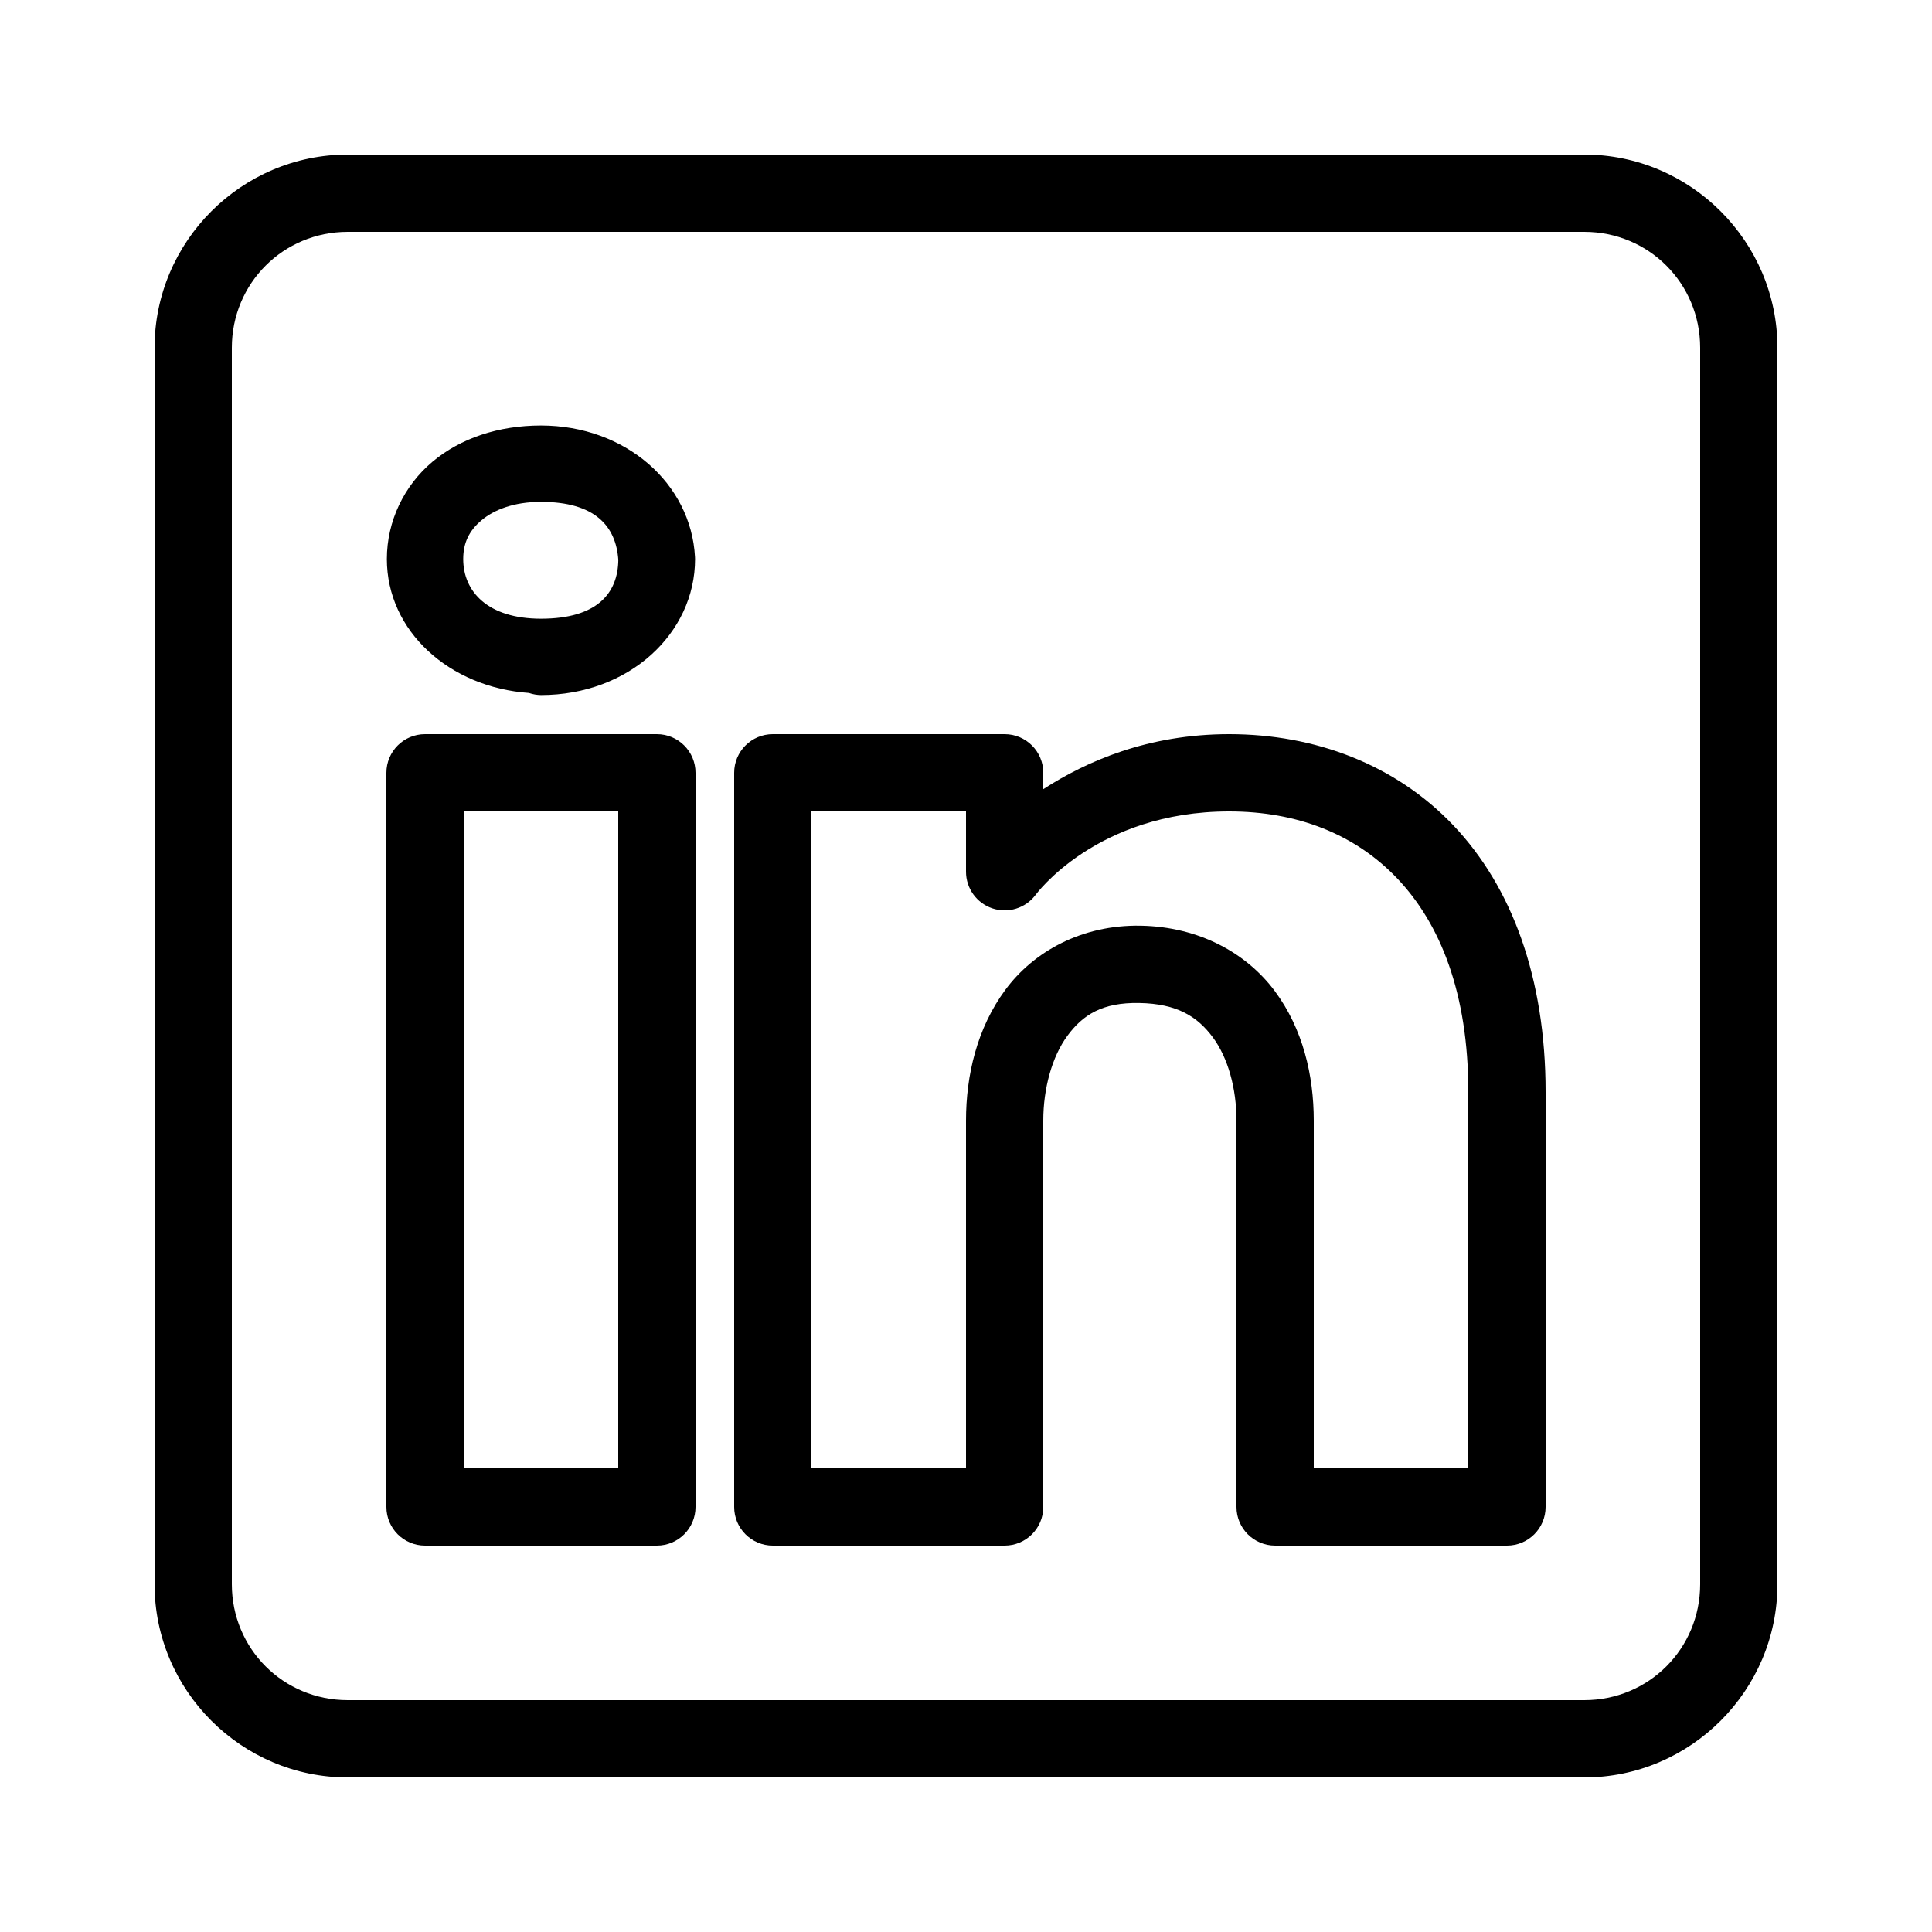
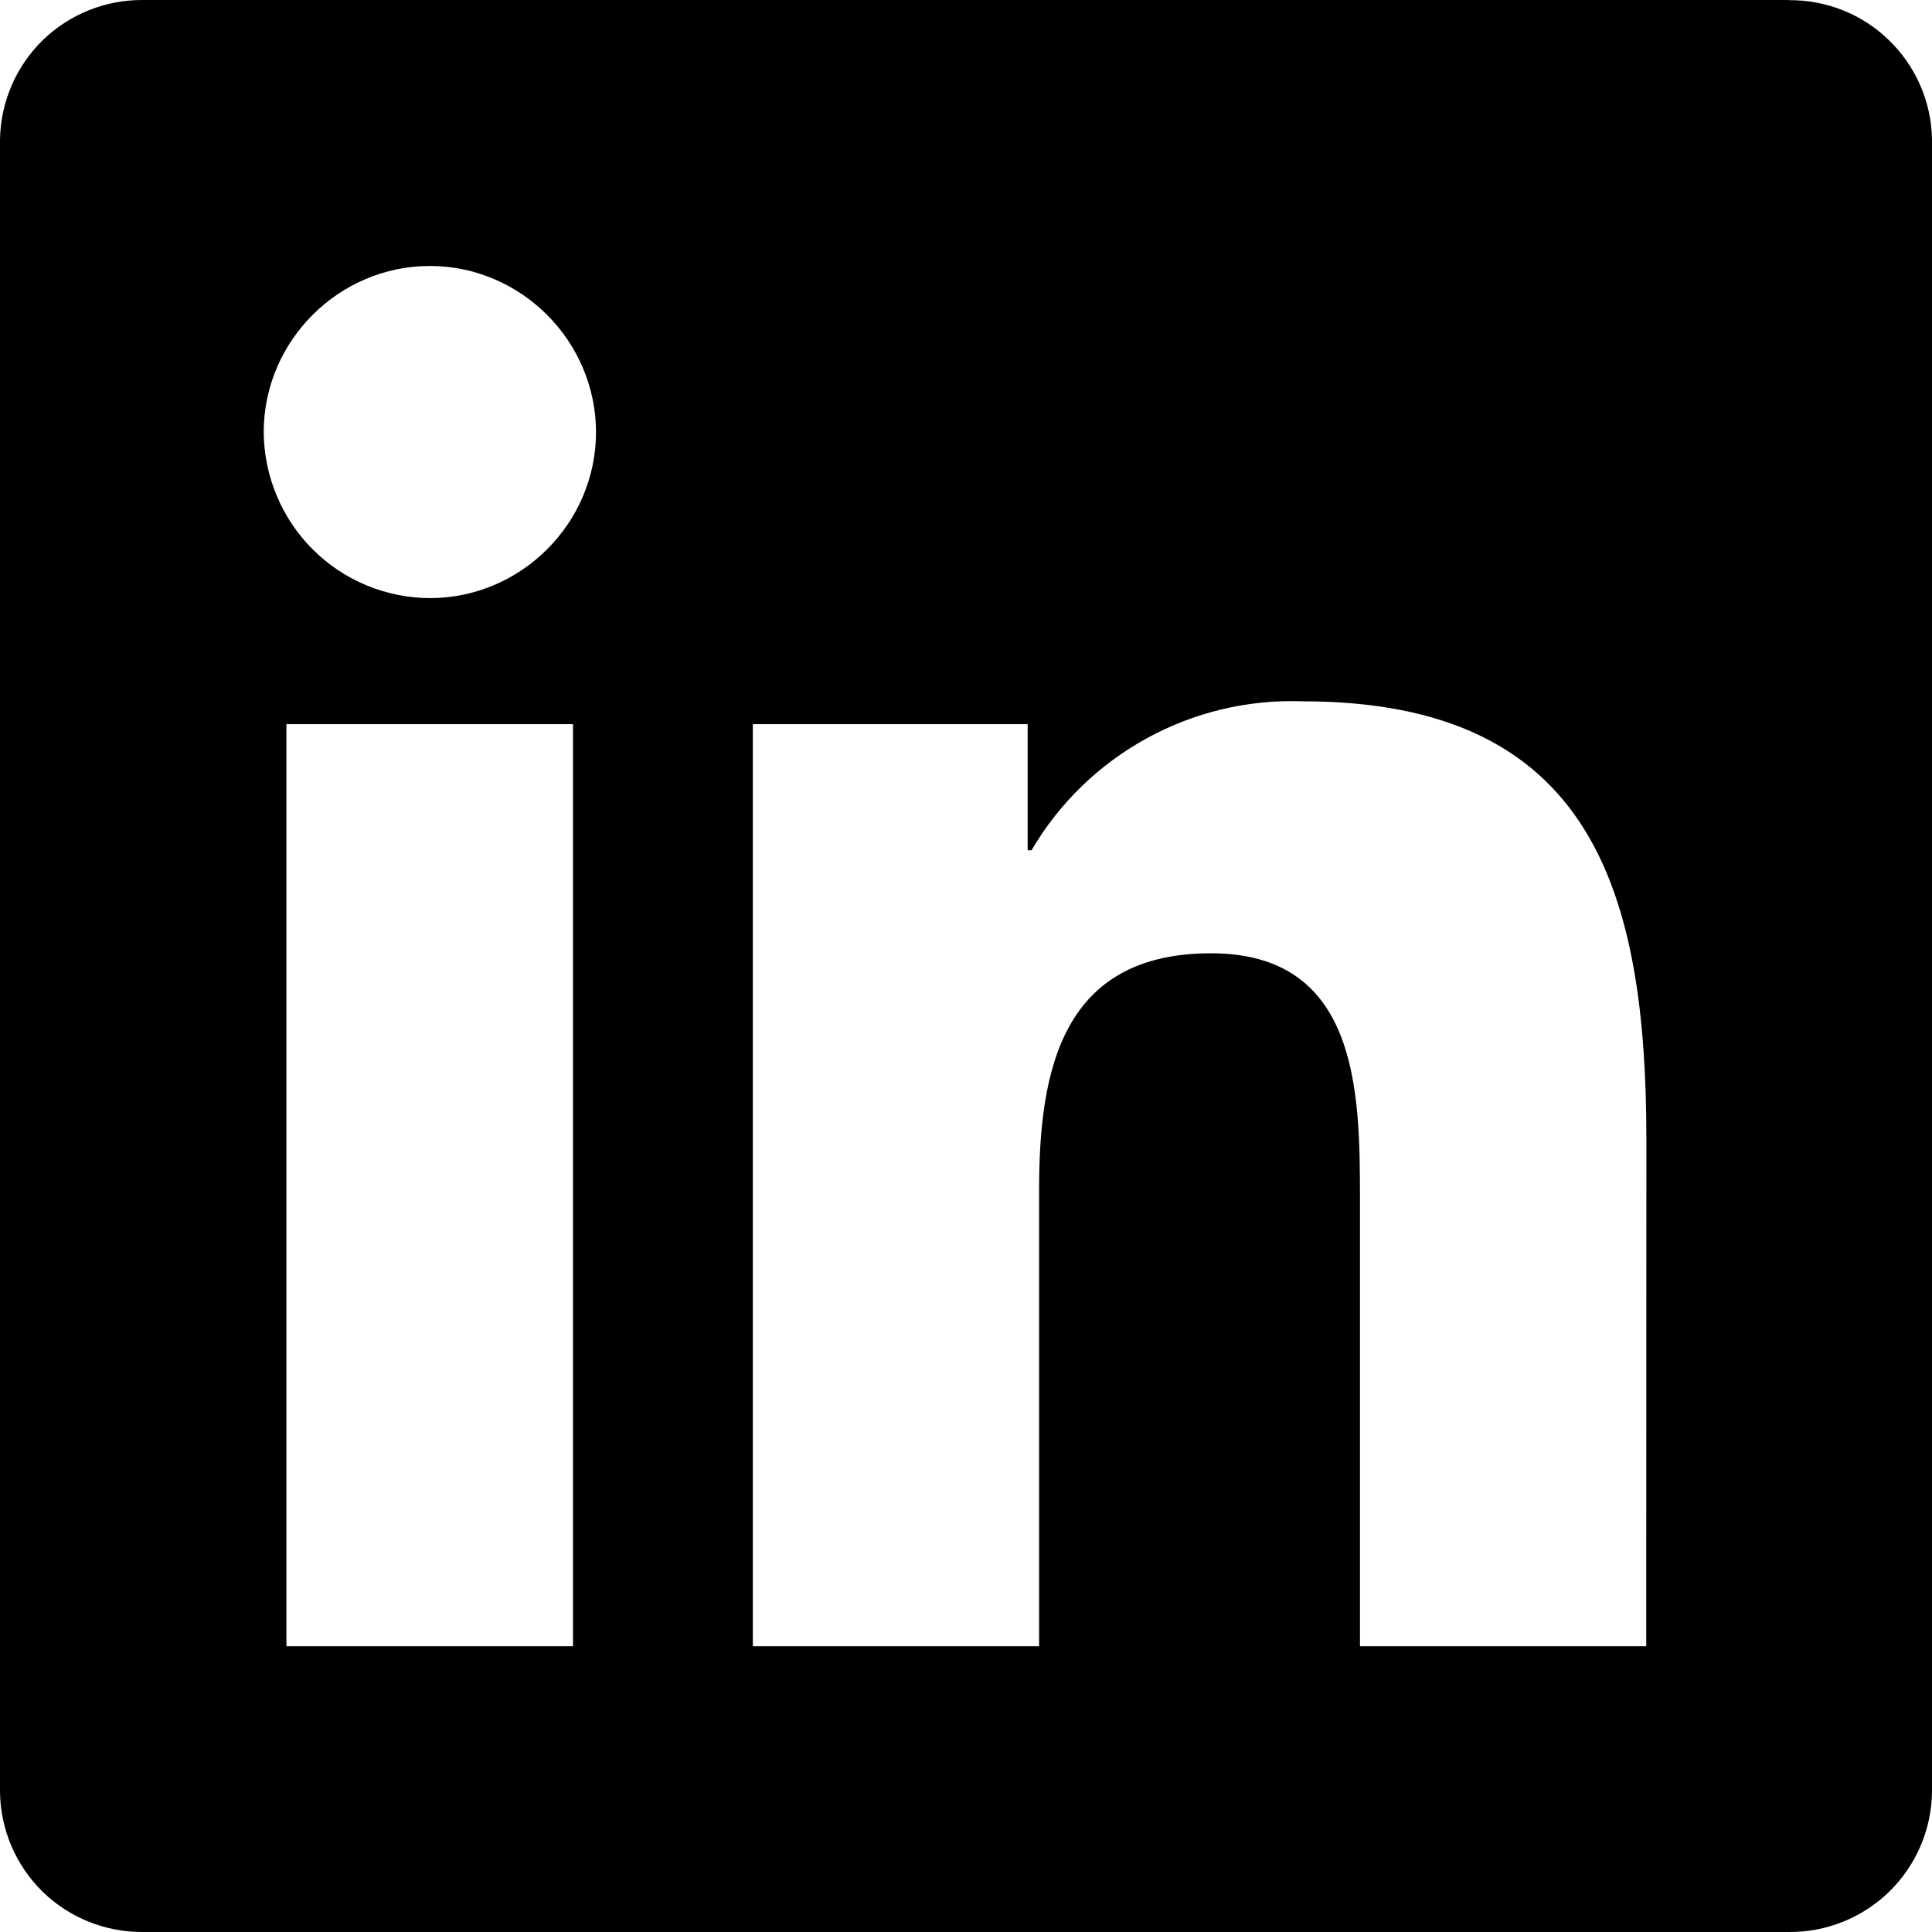
- <svg xmlns="http://www.w3.org/2000/svg" viewBox="0 0 50 50">
-   <path d="M 9 4 C 6.25 4 4 6.25 4 9 L 4 41 C 4 43.75 6.25 46 9 46 L 41 46 C 43.75 46 46 43.75 46 41 L 46 9 C 46 6.25 43.75 4 41 4 L 9 4 z M 9 6 L 41 6 C 42.668 6 44 7.332 44 9 L 44 41 C 44 42.668 42.668 44 41 44 L 9 44 C 7.332 44 6 42.668 6 41 L 6 9 C 6 7.332 7.332 6 9 6 z M 14 11.012 C 12.905 11.012 11.919 11.339 11.189 11.953 C 10.46 12.567 10.012 13.485 10.012 14.467 C 10.012 16.334 11.631 17.79 13.691 17.934 A 0.988 0.988 0 0 0 13.695 17.936 A 0.988 0.988 0 0 0 14 17.988 C 16.273 17.988 17.988 16.396 17.988 14.467 A 0.988 0.988 0 0 0 17.986 14.414 C 17.885 12.514 16.19 11.012 14 11.012 z M 14 12.988 C 15.392 12.988 15.942 13.61 16.002 14.492 C 15.99 15.348 15.46 16.012 14 16.012 C 12.615 16.012 11.988 15.302 11.988 14.467 C 11.988 14.049 12.141 13.734 12.461 13.465 C 12.781 13.195 13.295 12.988 14 12.988 z M 11 19 A 1 1 0 0 0 10 20 L 10 39 A 1 1 0 0 0 11 40 L 17 40 A 1 1 0 0 0 18 39 L 18 33.135 L 18 20 A 1 1 0 0 0 17 19 L 11 19 z M 20 19 A 1 1 0 0 0 19 20 L 19 39 A 1 1 0 0 0 20 40 L 26 40 A 1 1 0 0 0 27 39 L 27 29 C 27 28.17 27.226 27.345 27.625 26.805 C 28.024 26.264 28.526 25.94 29.482 25.957 C 30.468 25.974 30.99 26.312 31.385 26.842 C 31.78 27.372 32 28.167 32 29 L 32 39 A 1 1 0 0 0 33 40 L 39 40 A 1 1 0 0 0 40 39 L 40 28.262 C 40 25.3 39.123 22.954 37.619 21.367 C 36.115 19.78 34.024 19 31.812 19 C 29.71 19 28.111 19.705 27 20.424 L 27 20 A 1 1 0 0 0 26 19 L 20 19 z M 12 21 L 16 21 L 16 33.135 L 16 38 L 12 38 L 12 21 z M 21 21 L 25 21 L 25 22.561 A 1 1 0 0 0 26.799 23.162 C 26.799 23.162 28.369 21 31.812 21 C 33.566 21 35.069 21.583 36.168 22.742 C 37.267 23.902 38 25.688 38 28.262 L 38 38 L 34 38 L 34 29 C 34 27.833 33.72 26.627 32.99 25.646 C 32.26 24.666 31.032 23.983 29.518 23.957 C 27.996 23.93 26.748 24.627 26.016 25.619 C 25.284 26.611 25 27.83 25 29 L 25 38 L 21 38 L 21 21 z" />
+ <svg xmlns="http://www.w3.org/2000/svg" viewBox="0 0 12 12">
+   <path d="M10.225 10.225H8.447V7.44C8.447 6.776 8.435 5.921 7.522 5.921C6.596 5.921 6.454 6.645 6.454 7.391V10.225H4.676V4.498H6.383V5.281H6.407C6.755 4.687 7.403 4.331 8.091 4.356C9.893 4.356 10.226 5.541 10.226 7.084L10.225 10.224V10.225ZM2.67 3.715C2.397 3.714 2.135 3.605 1.942 3.412C1.749 3.219 1.64 2.957 1.638 2.684C1.638 2.118 2.104 1.652 2.67 1.652C3.236 1.652 3.701 2.118 3.702 2.684C3.702 3.25 3.236 3.715 2.67 3.715ZM3.559 10.225H1.779V4.498H3.559V10.225ZM11.11 1.48632e-05H0.885C0.653 -0.001 0.43 0.089 0.264 0.251C0.099 0.413 0.004 0.634 0 0.866V11.134C0.004 11.366 0.099 11.587 0.264 11.749C0.43 11.911 0.653 12.001 0.885 12H11.111C11.343 12.002 11.567 11.912 11.734 11.75C11.9 11.588 11.996 11.366 12 11.134V0.865C11.996 0.633 11.9 0.412 11.733 0.25C11.567 0.088 11.343 -0.001 11.111 0.001L11.11 1.48632e-05Z" fill="black" />
</svg>
